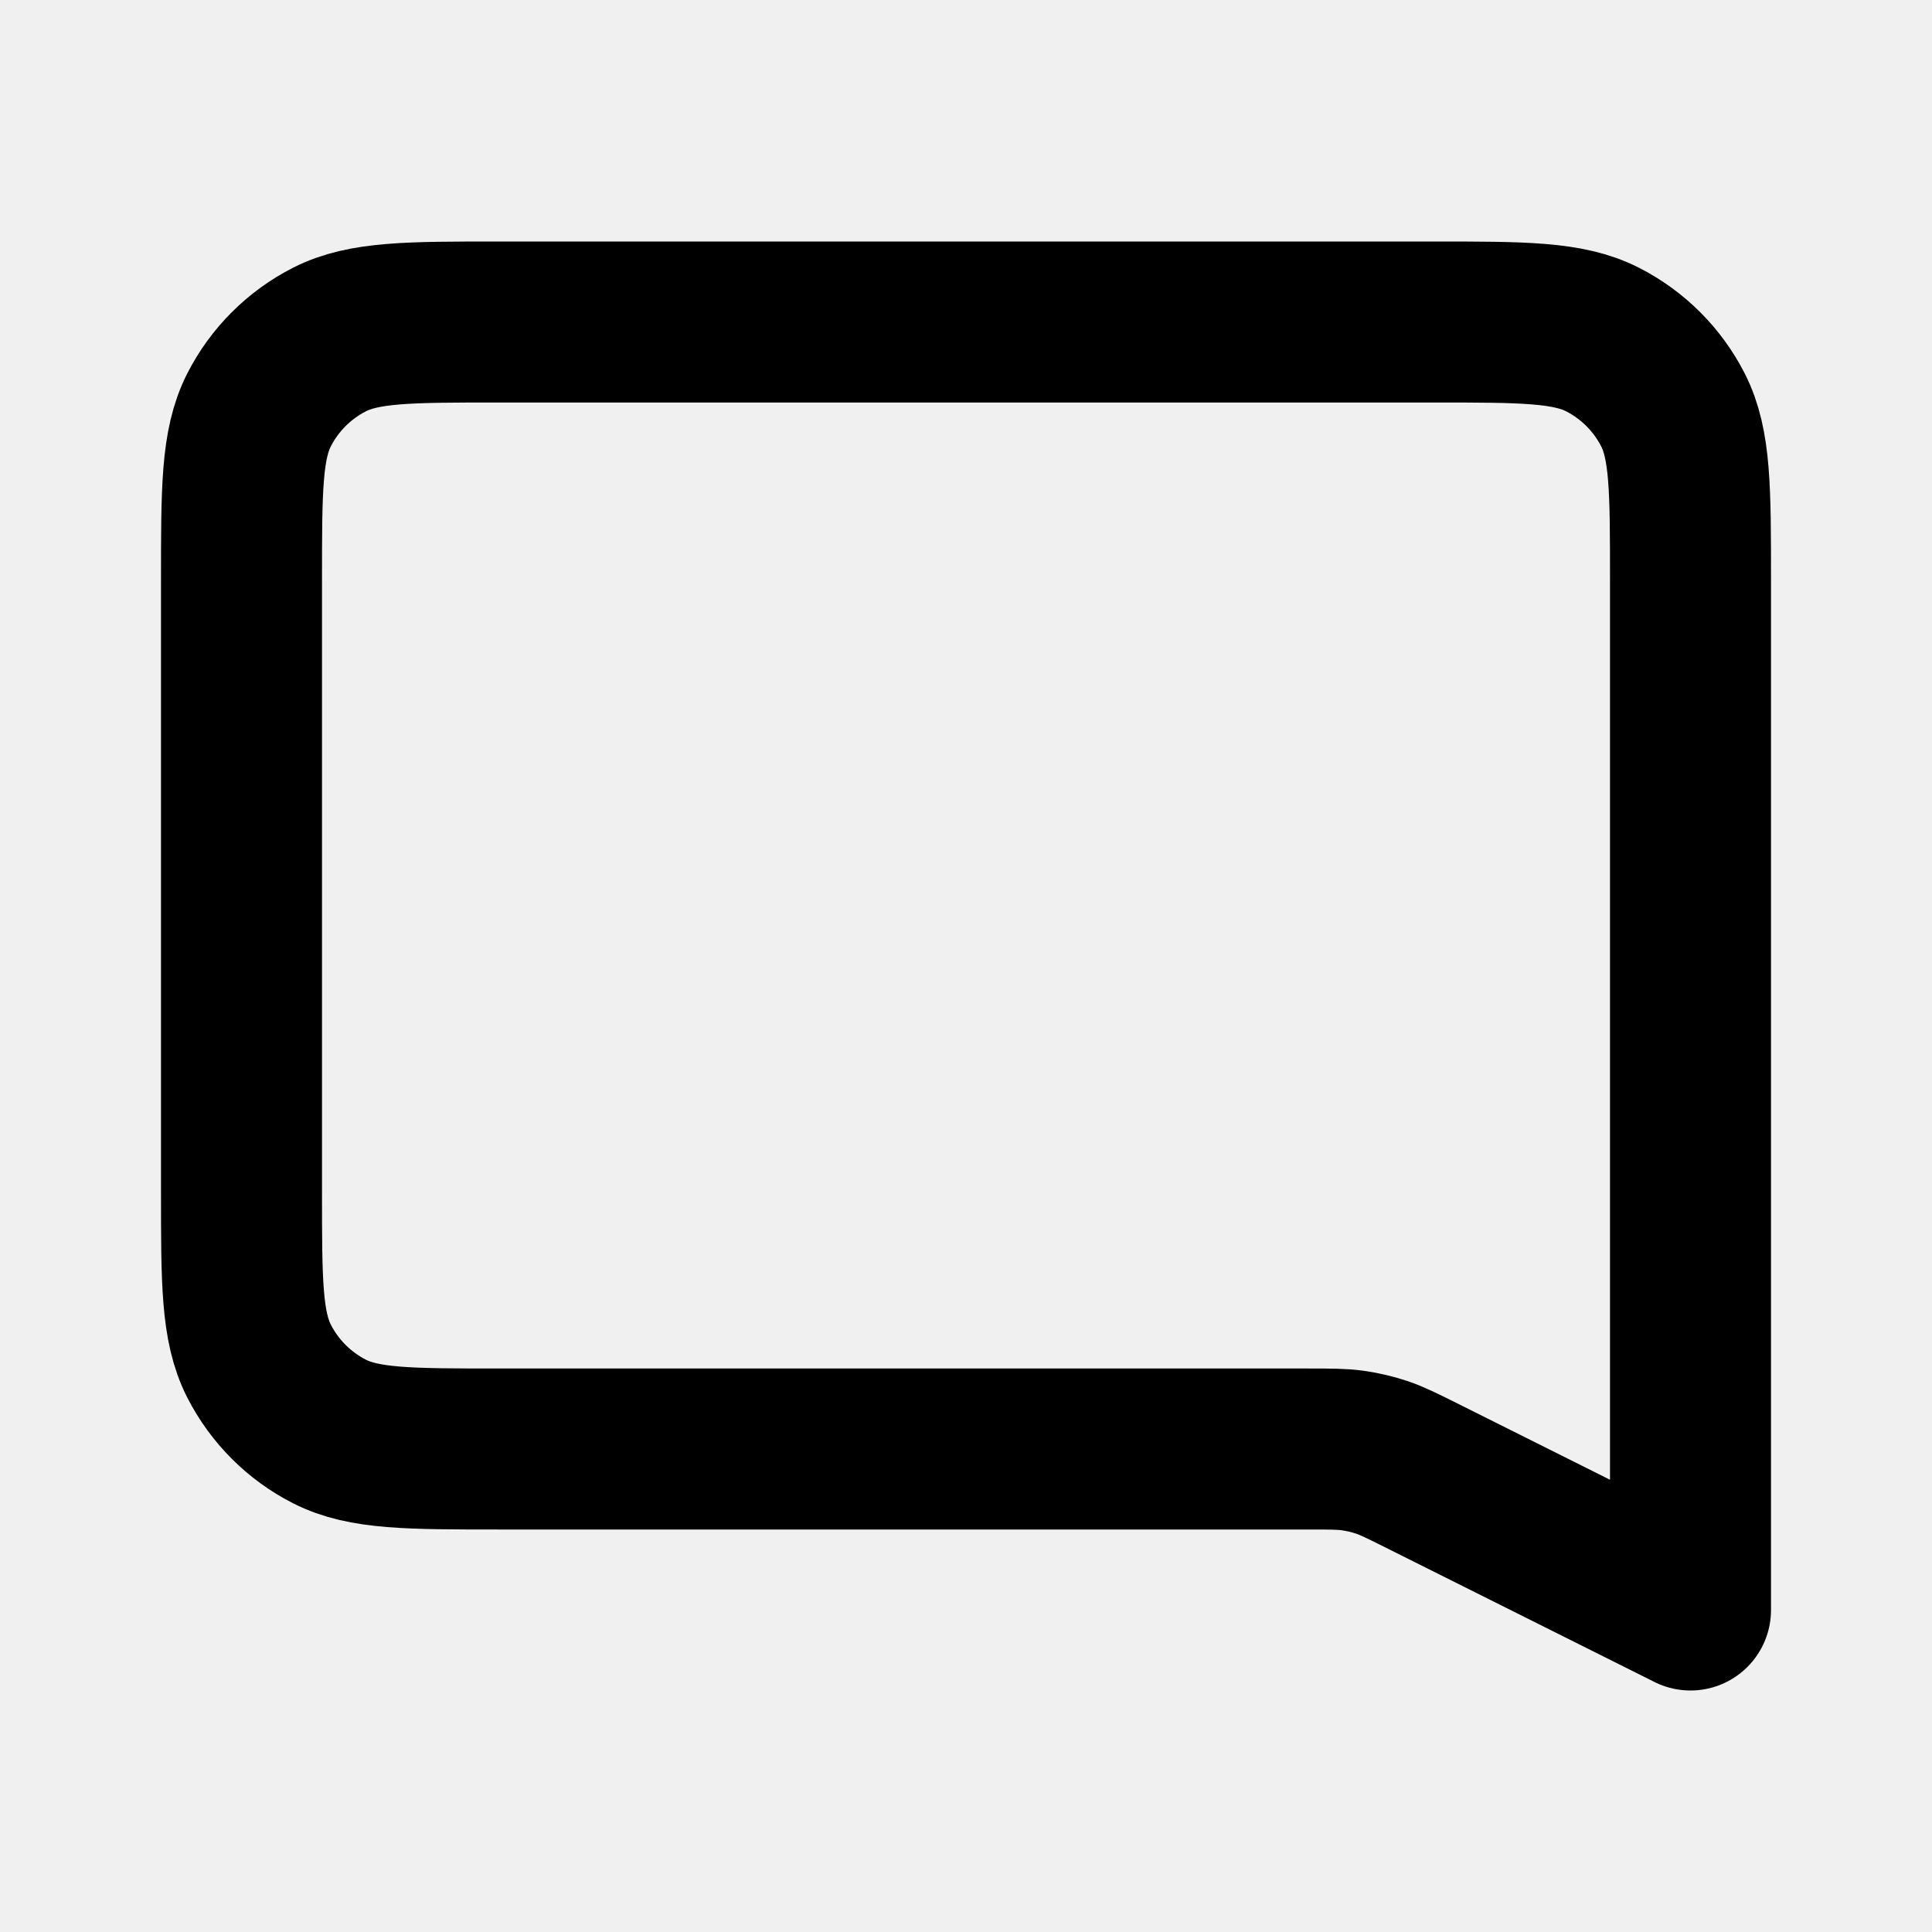
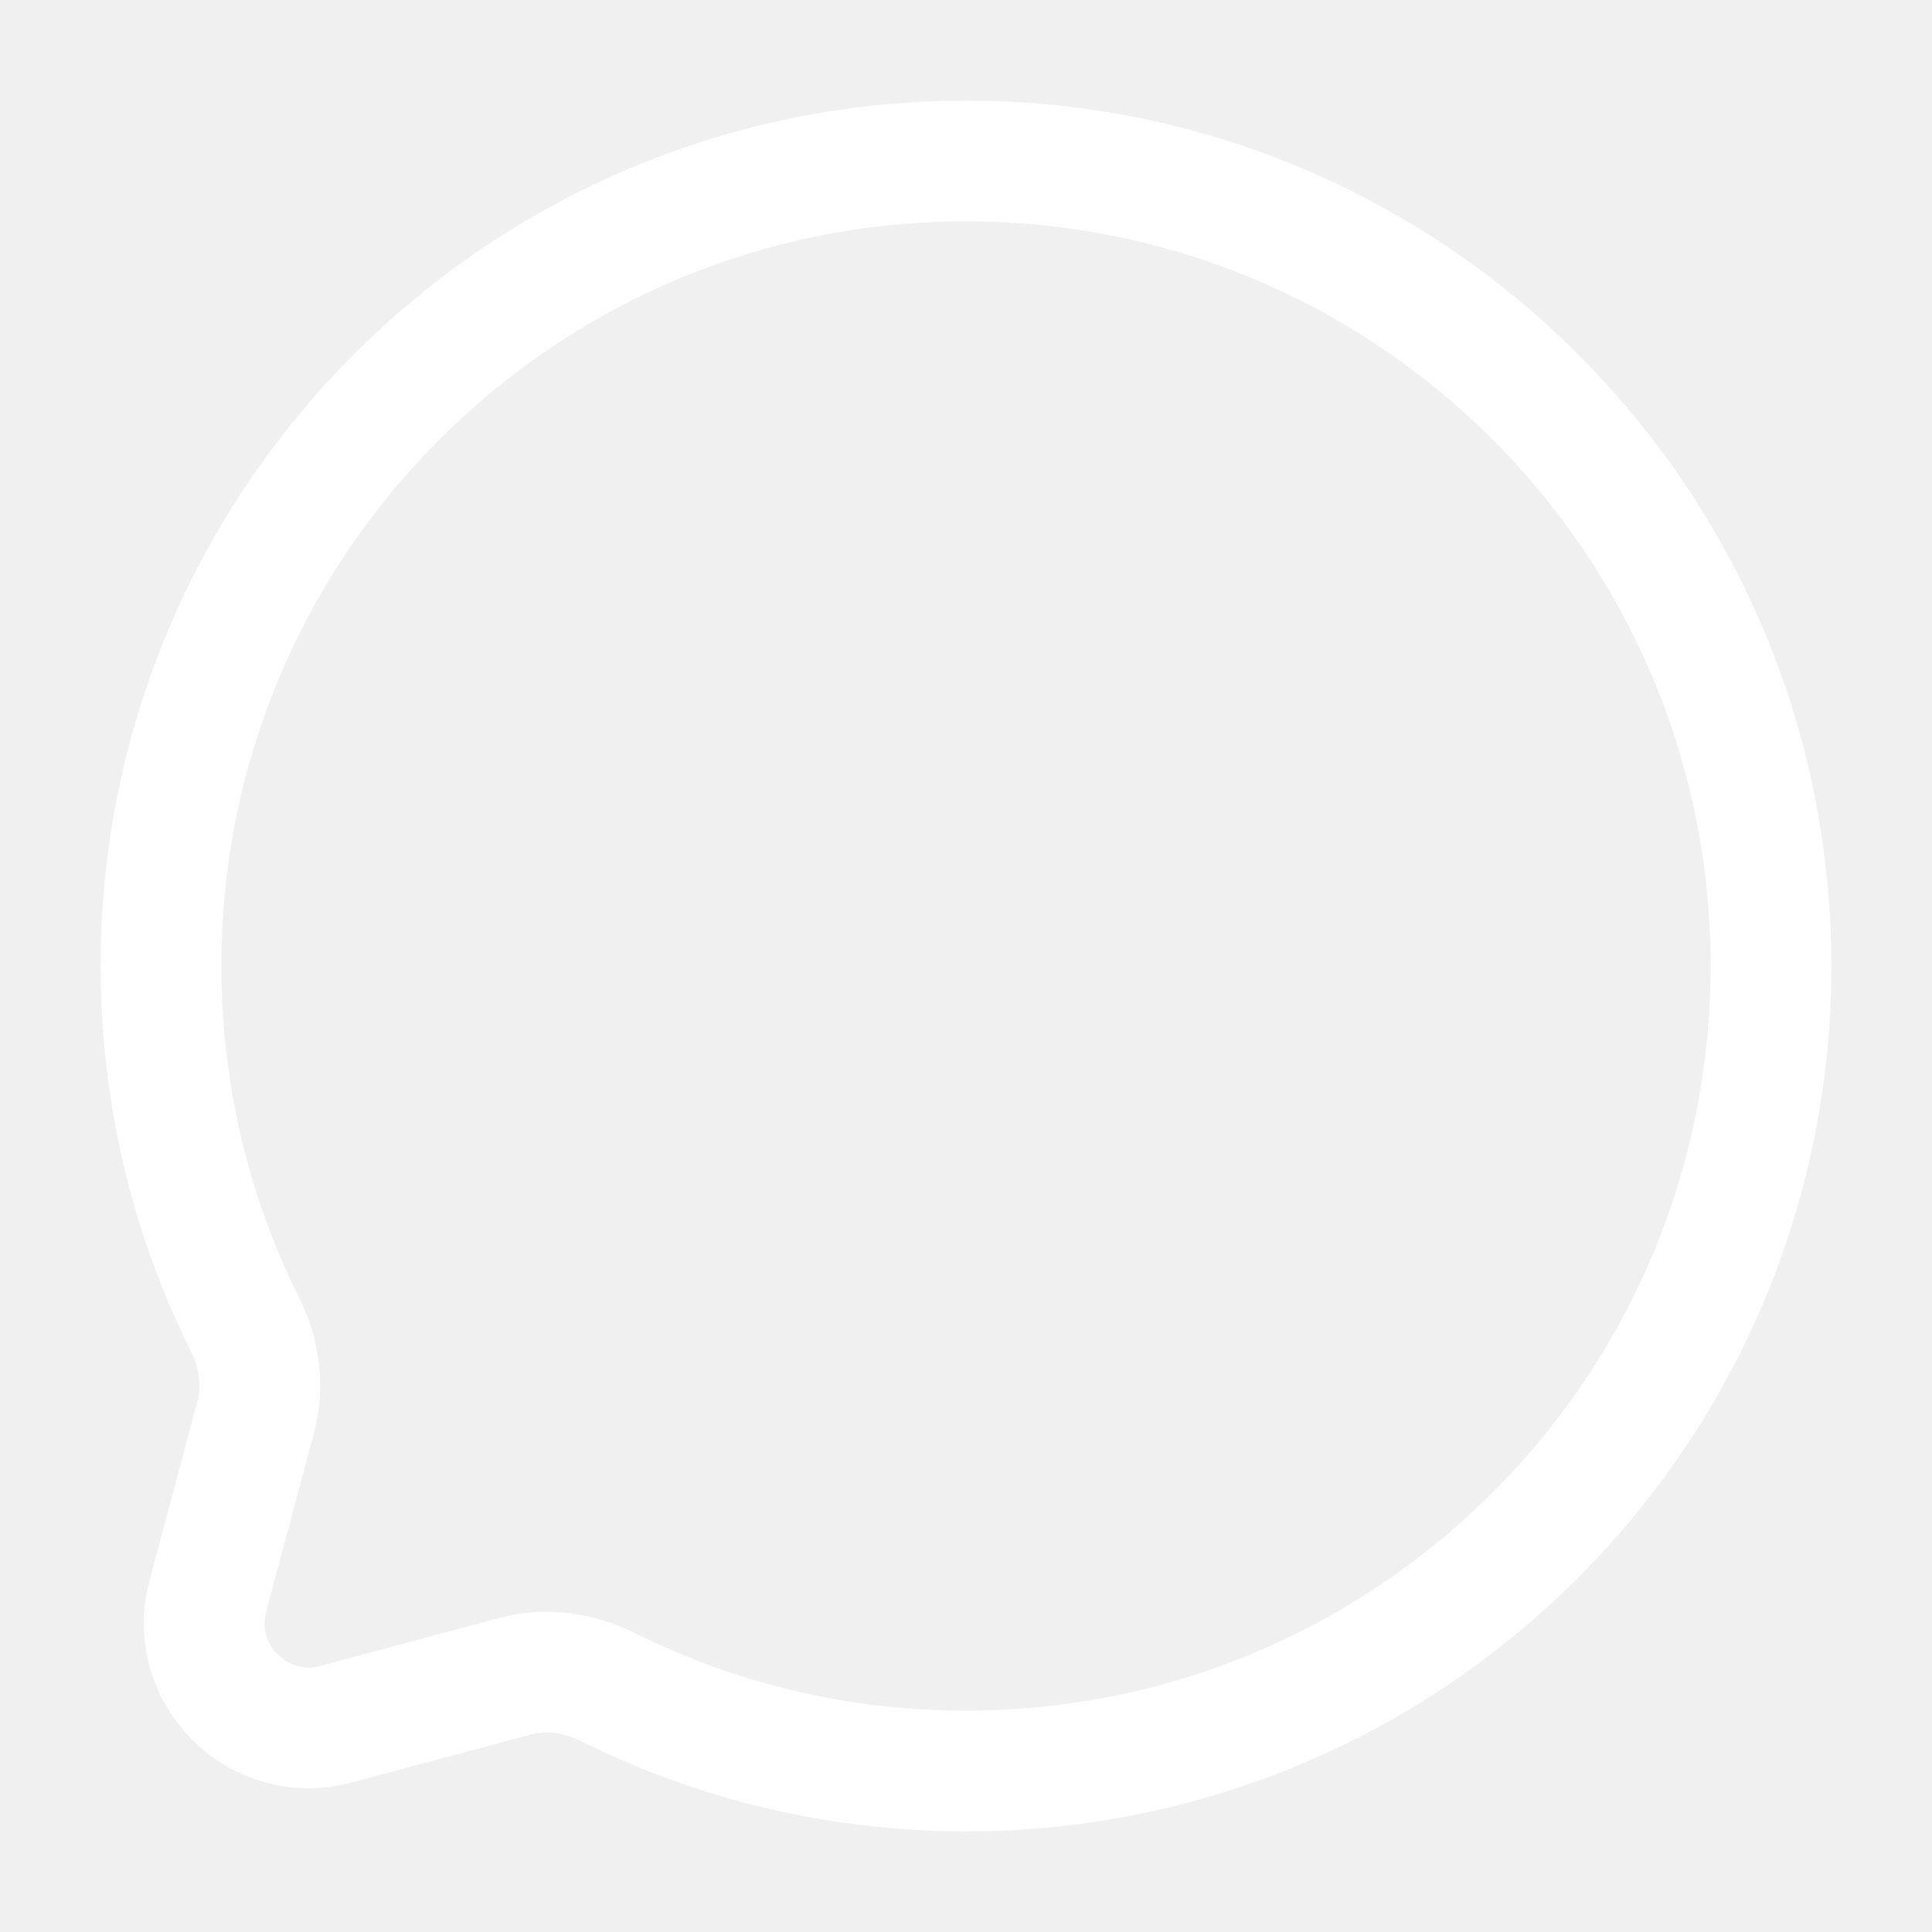
<svg xmlns="http://www.w3.org/2000/svg" width="800px" height="800px" viewBox="0 0 24 24" fill="none">
-   <path d="M3 7.2C3 6.08 3 5.52 3.218 5.092C3.41 4.716 3.716 4.41 4.092 4.218C4.52 4 5.08 4 6.2 4H17.8C18.92 4 19.48 4 19.908 4.218C20.284 4.41 20.59 4.716 20.782 5.092C21 5.52 21 6.08 21 7.2V20L17.676 18.338C17.424 18.212 17.298 18.149 17.166 18.104C17.048 18.065 16.928 18.037 16.805 18.019C16.667 18 16.526 18 16.245 18H6.2C5.08 18 4.52 18 4.092 17.782C3.716 17.59 3.41 17.284 3.218 16.908C3 16.48 3 15.92 3 14.8V7.2Z" stroke="#000000" stroke-width="2" stroke-linecap="round" stroke-linejoin="round" />
+   <g id="SVGRepo_bgCarrier" stroke-width="0" />
+   <g id="SVGRepo_tracerCarrier" stroke-linecap="round" stroke-linejoin="round" />
+   <g id="SVGRepo_iconCarrier">
+     <path d="M12 22C17.523 22 22 17.523 22 12C22 6.477 17.523 2 12 2C6.477 2 2 6.477 2 12C2 13.6 2.376 15.112 3.043 16.453C3.221 16.809 3.28 17.216 3.177 17.601L2.582 19.827C2.323 20.793 3.207 21.677 4.173 21.419L6.399 20.823C6.784 20.72 7.191 20.779 7.548 20.956C8.888 21.624 10.4 22 12 22Z" stroke="#ffffff" stroke-width="1.5" />
+   </g>
</svg>
